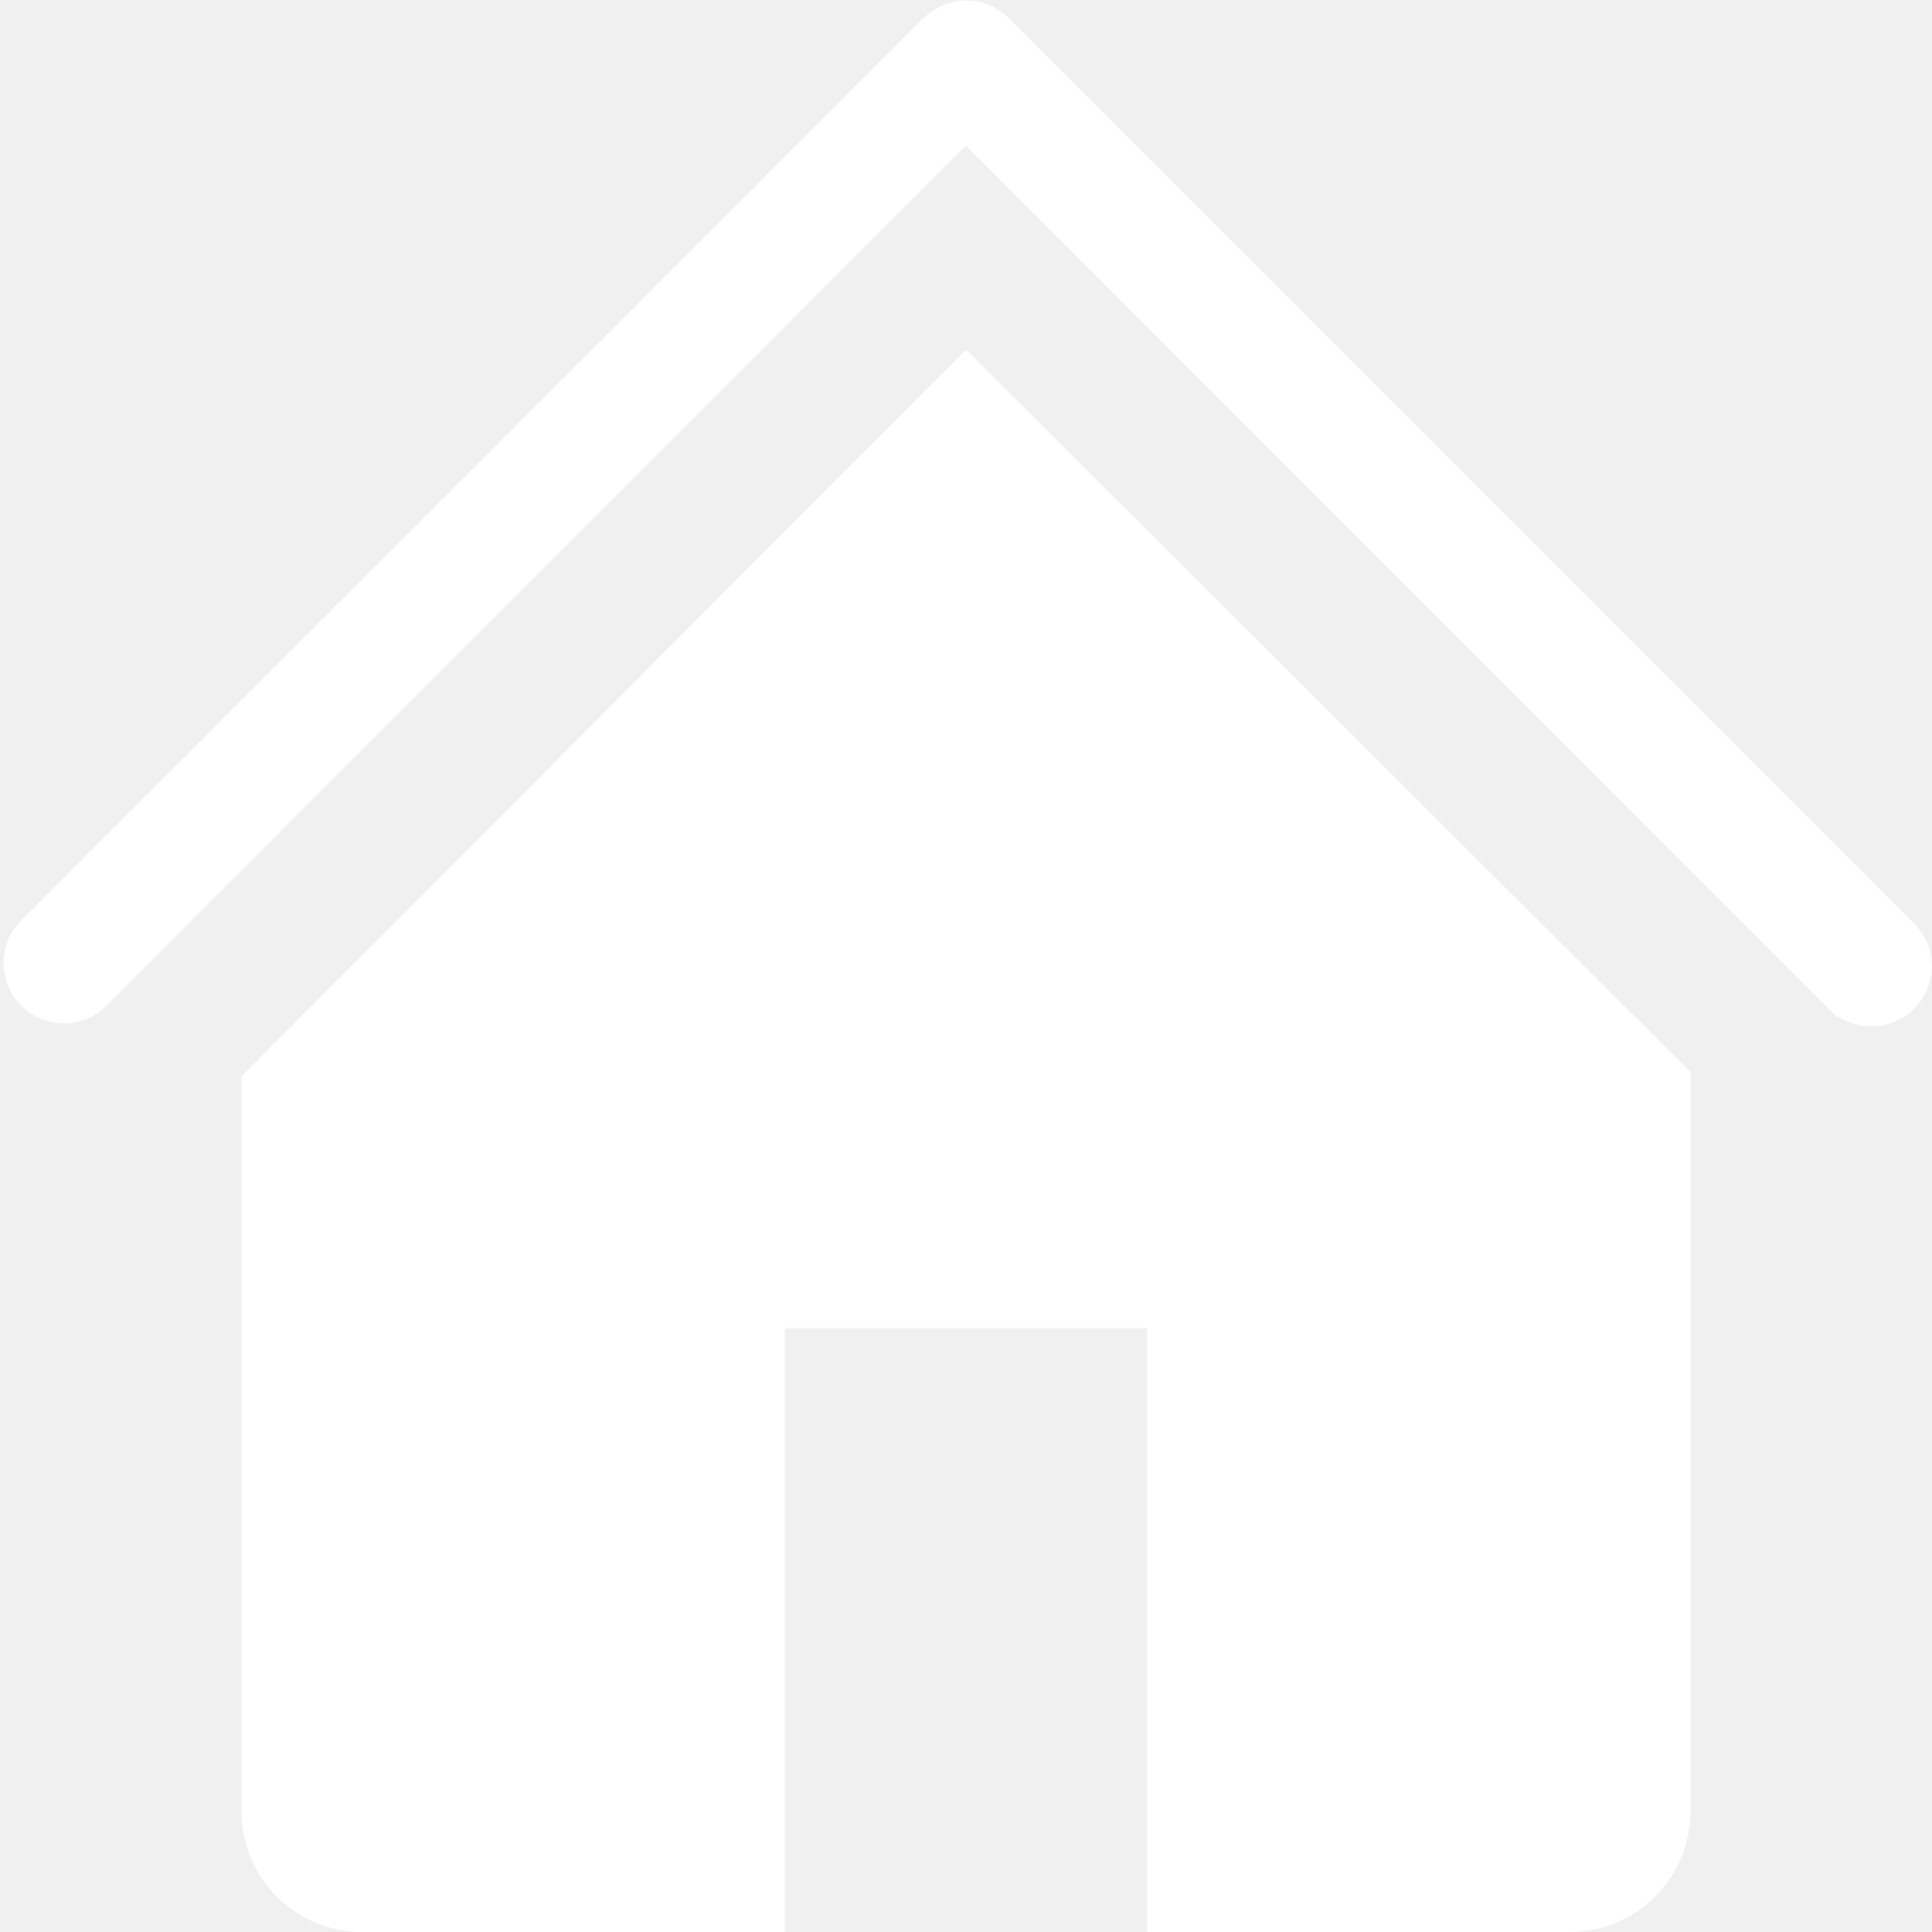
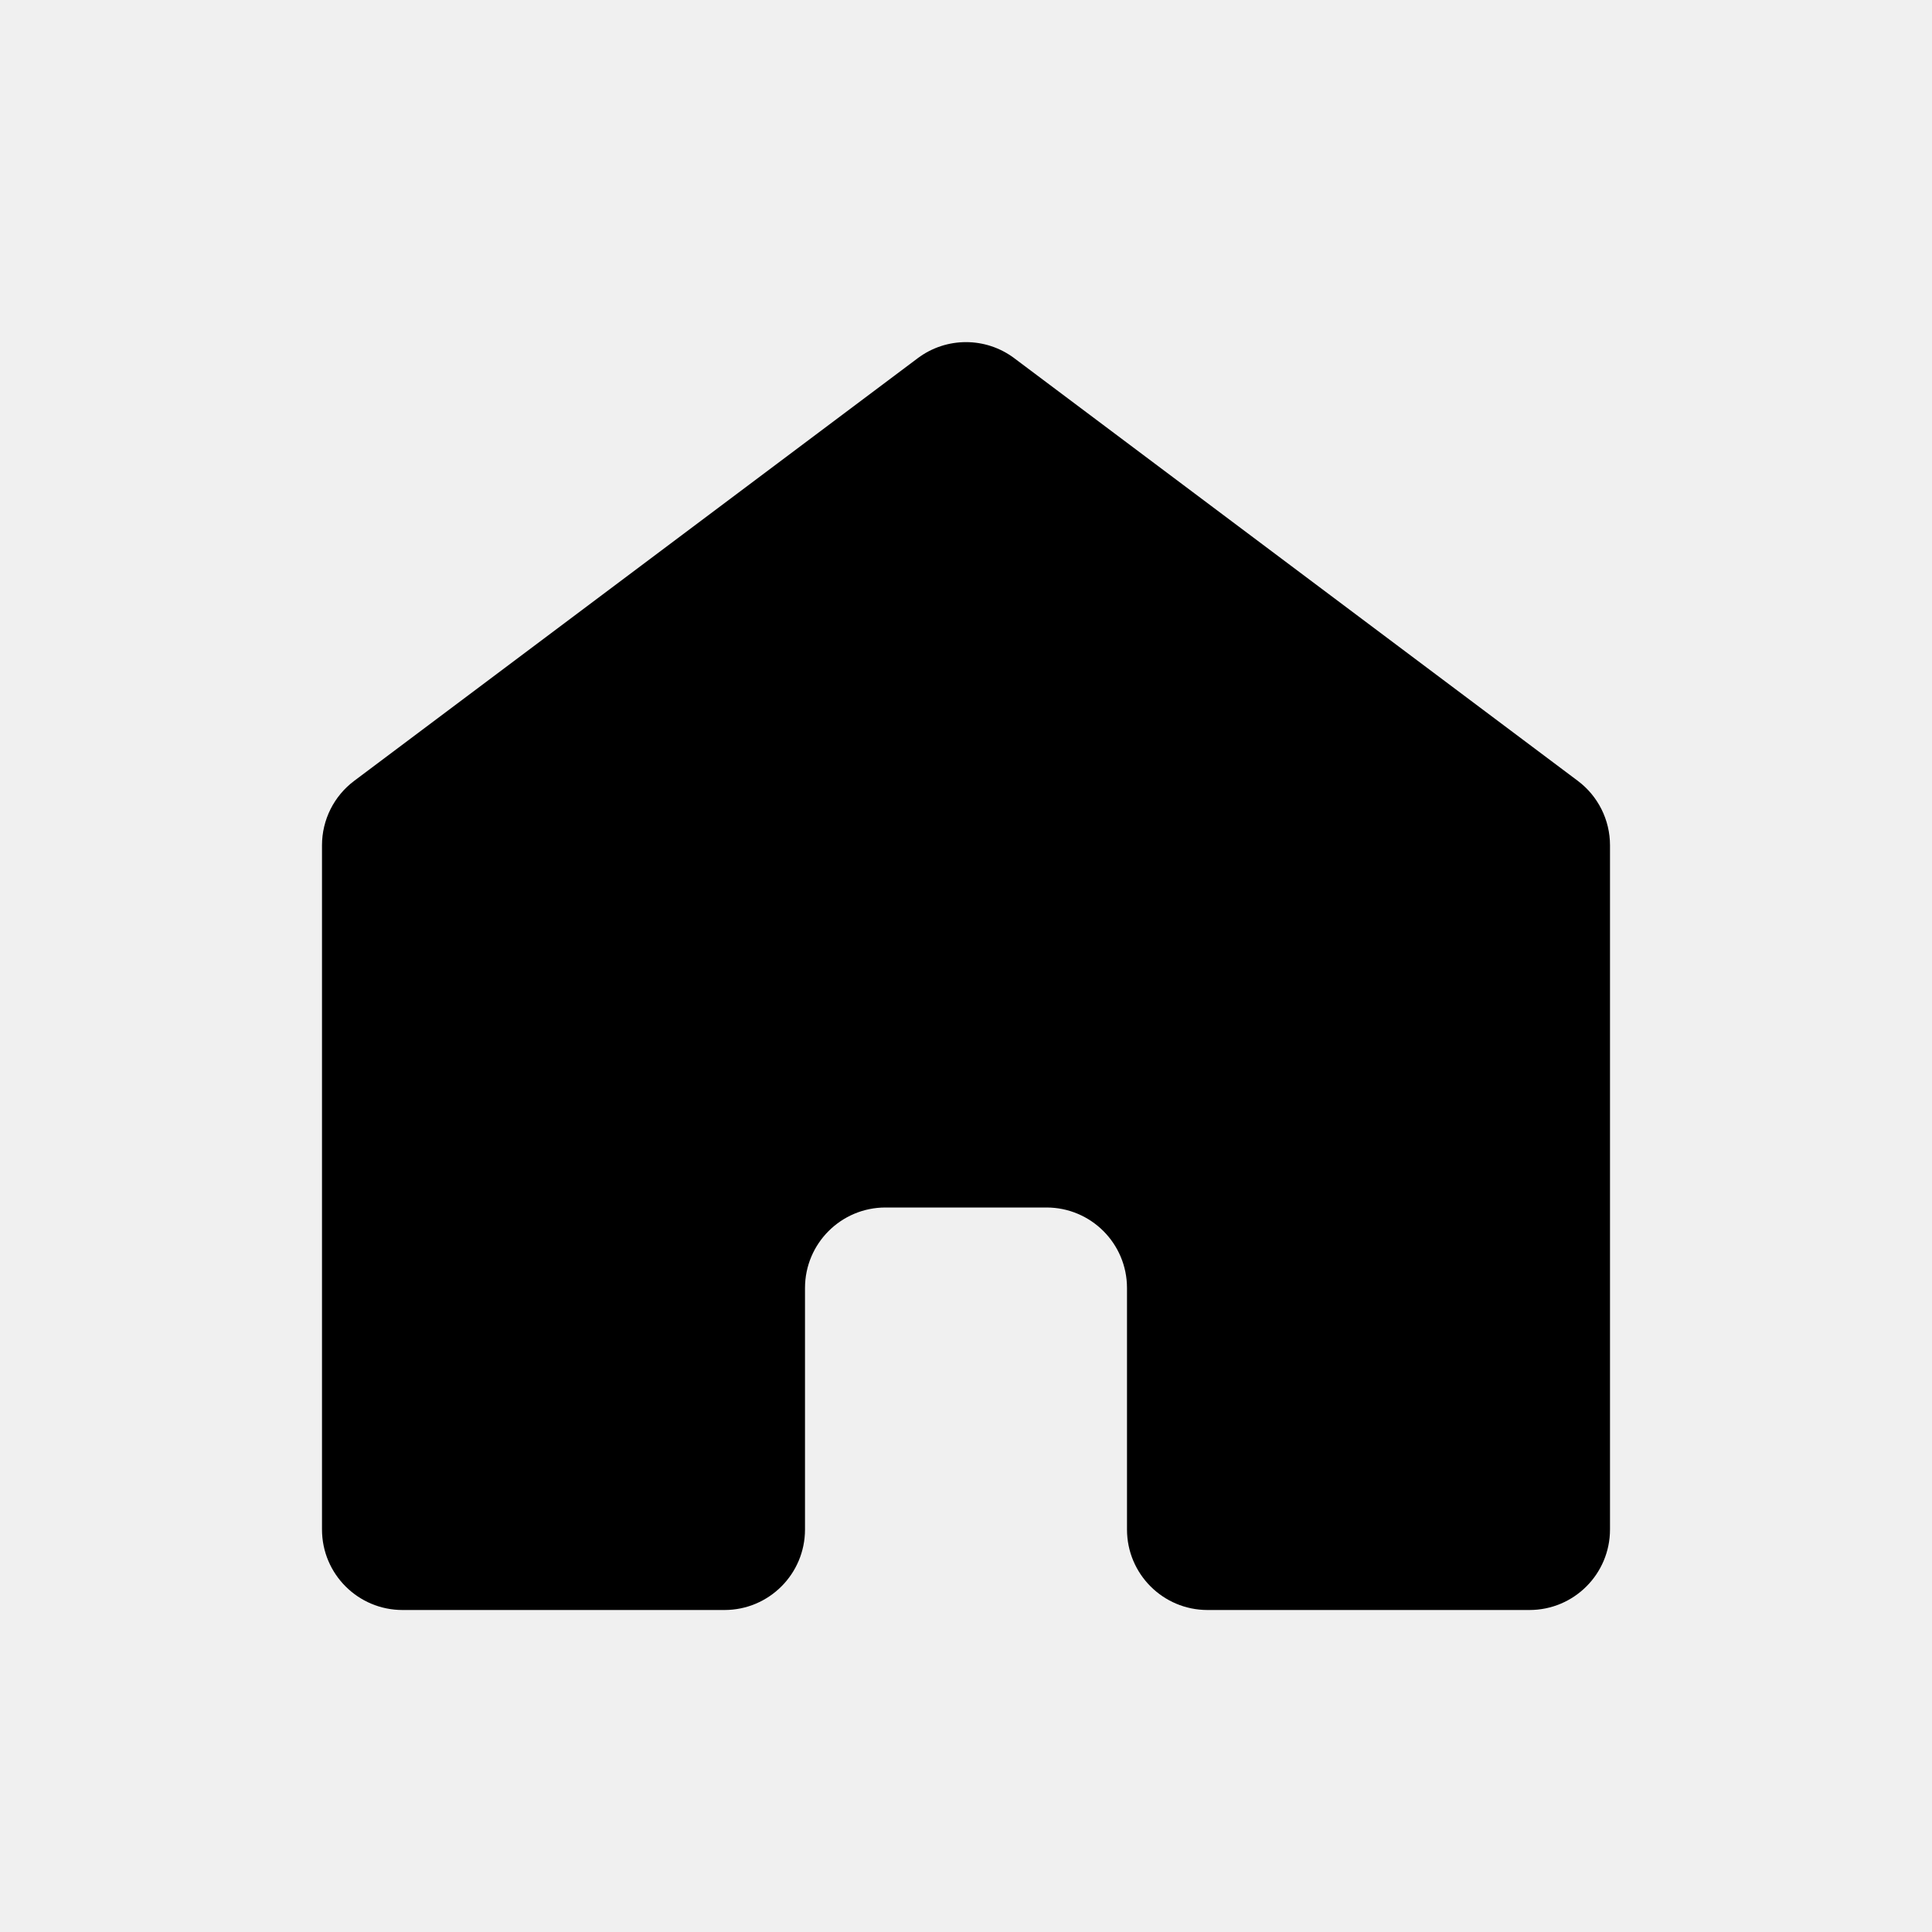
- <svg xmlns="http://www.w3.org/2000/svg" width="32" height="32" viewBox="0 0 32 32" fill="white" stroke="white">
-   <path d="M30.998 16.5L30.997 16.5C30.931 16.5 30.866 16.488 30.805 16.463C30.744 16.438 30.689 16.402 30.643 16.356C30.643 16.355 30.642 16.355 30.642 16.355L16.354 2.057L16 1.703L15.646 2.057L1.372 16.34C1.279 16.416 1.161 16.455 1.04 16.45C0.914 16.445 0.795 16.393 0.706 16.304C0.617 16.215 0.565 16.096 0.56 15.97C0.555 15.849 0.594 15.731 0.67 15.638L15.652 0.655C15.653 0.654 15.653 0.654 15.653 0.654C15.747 0.561 15.873 0.509 16.005 0.509C16.137 0.509 16.264 0.561 16.357 0.654C16.357 0.654 16.357 0.654 16.358 0.655L31.353 15.65C31.354 15.65 31.354 15.651 31.354 15.652C31.422 15.722 31.468 15.81 31.487 15.906C31.506 16.002 31.495 16.102 31.457 16.193C31.419 16.283 31.356 16.361 31.274 16.416C31.192 16.47 31.096 16.5 30.998 16.5ZM13 21.5H12.5V22V31.5H6C5.602 31.5 5.221 31.342 4.939 31.061C4.658 30.779 4.5 30.398 4.5 30V18.037L16.001 6.497L27.5 17.968V30C27.5 30.398 27.342 30.779 27.061 31.061C26.779 31.342 26.398 31.5 26 31.5H19.5V22V21.5H19H13Z" />
+ <svg xmlns="http://www.w3.org/2000/svg" fill="black" stroke="none" width="24" height="24" viewBox="0 0 24 24">
+   <path stroke-linecap="round" stroke-linejoin="round" stroke-width="2" d="M20 19v-8.5a1 1 0 0 0-.4-.8l-7-5.25a1 1 0 0 0-1.2 0l-7 5.25a1 1 0 0 0-.4.8V19a1 1 0 0 0 1 1h4a1 1 0 0 0 1-1v-3a1 1 0 0 1 1-1h2a1 1 0 0 1 1 1v3a1 1 0 0 0 1 1h4a1 1 0 0 0 1-1z" />
</svg>
